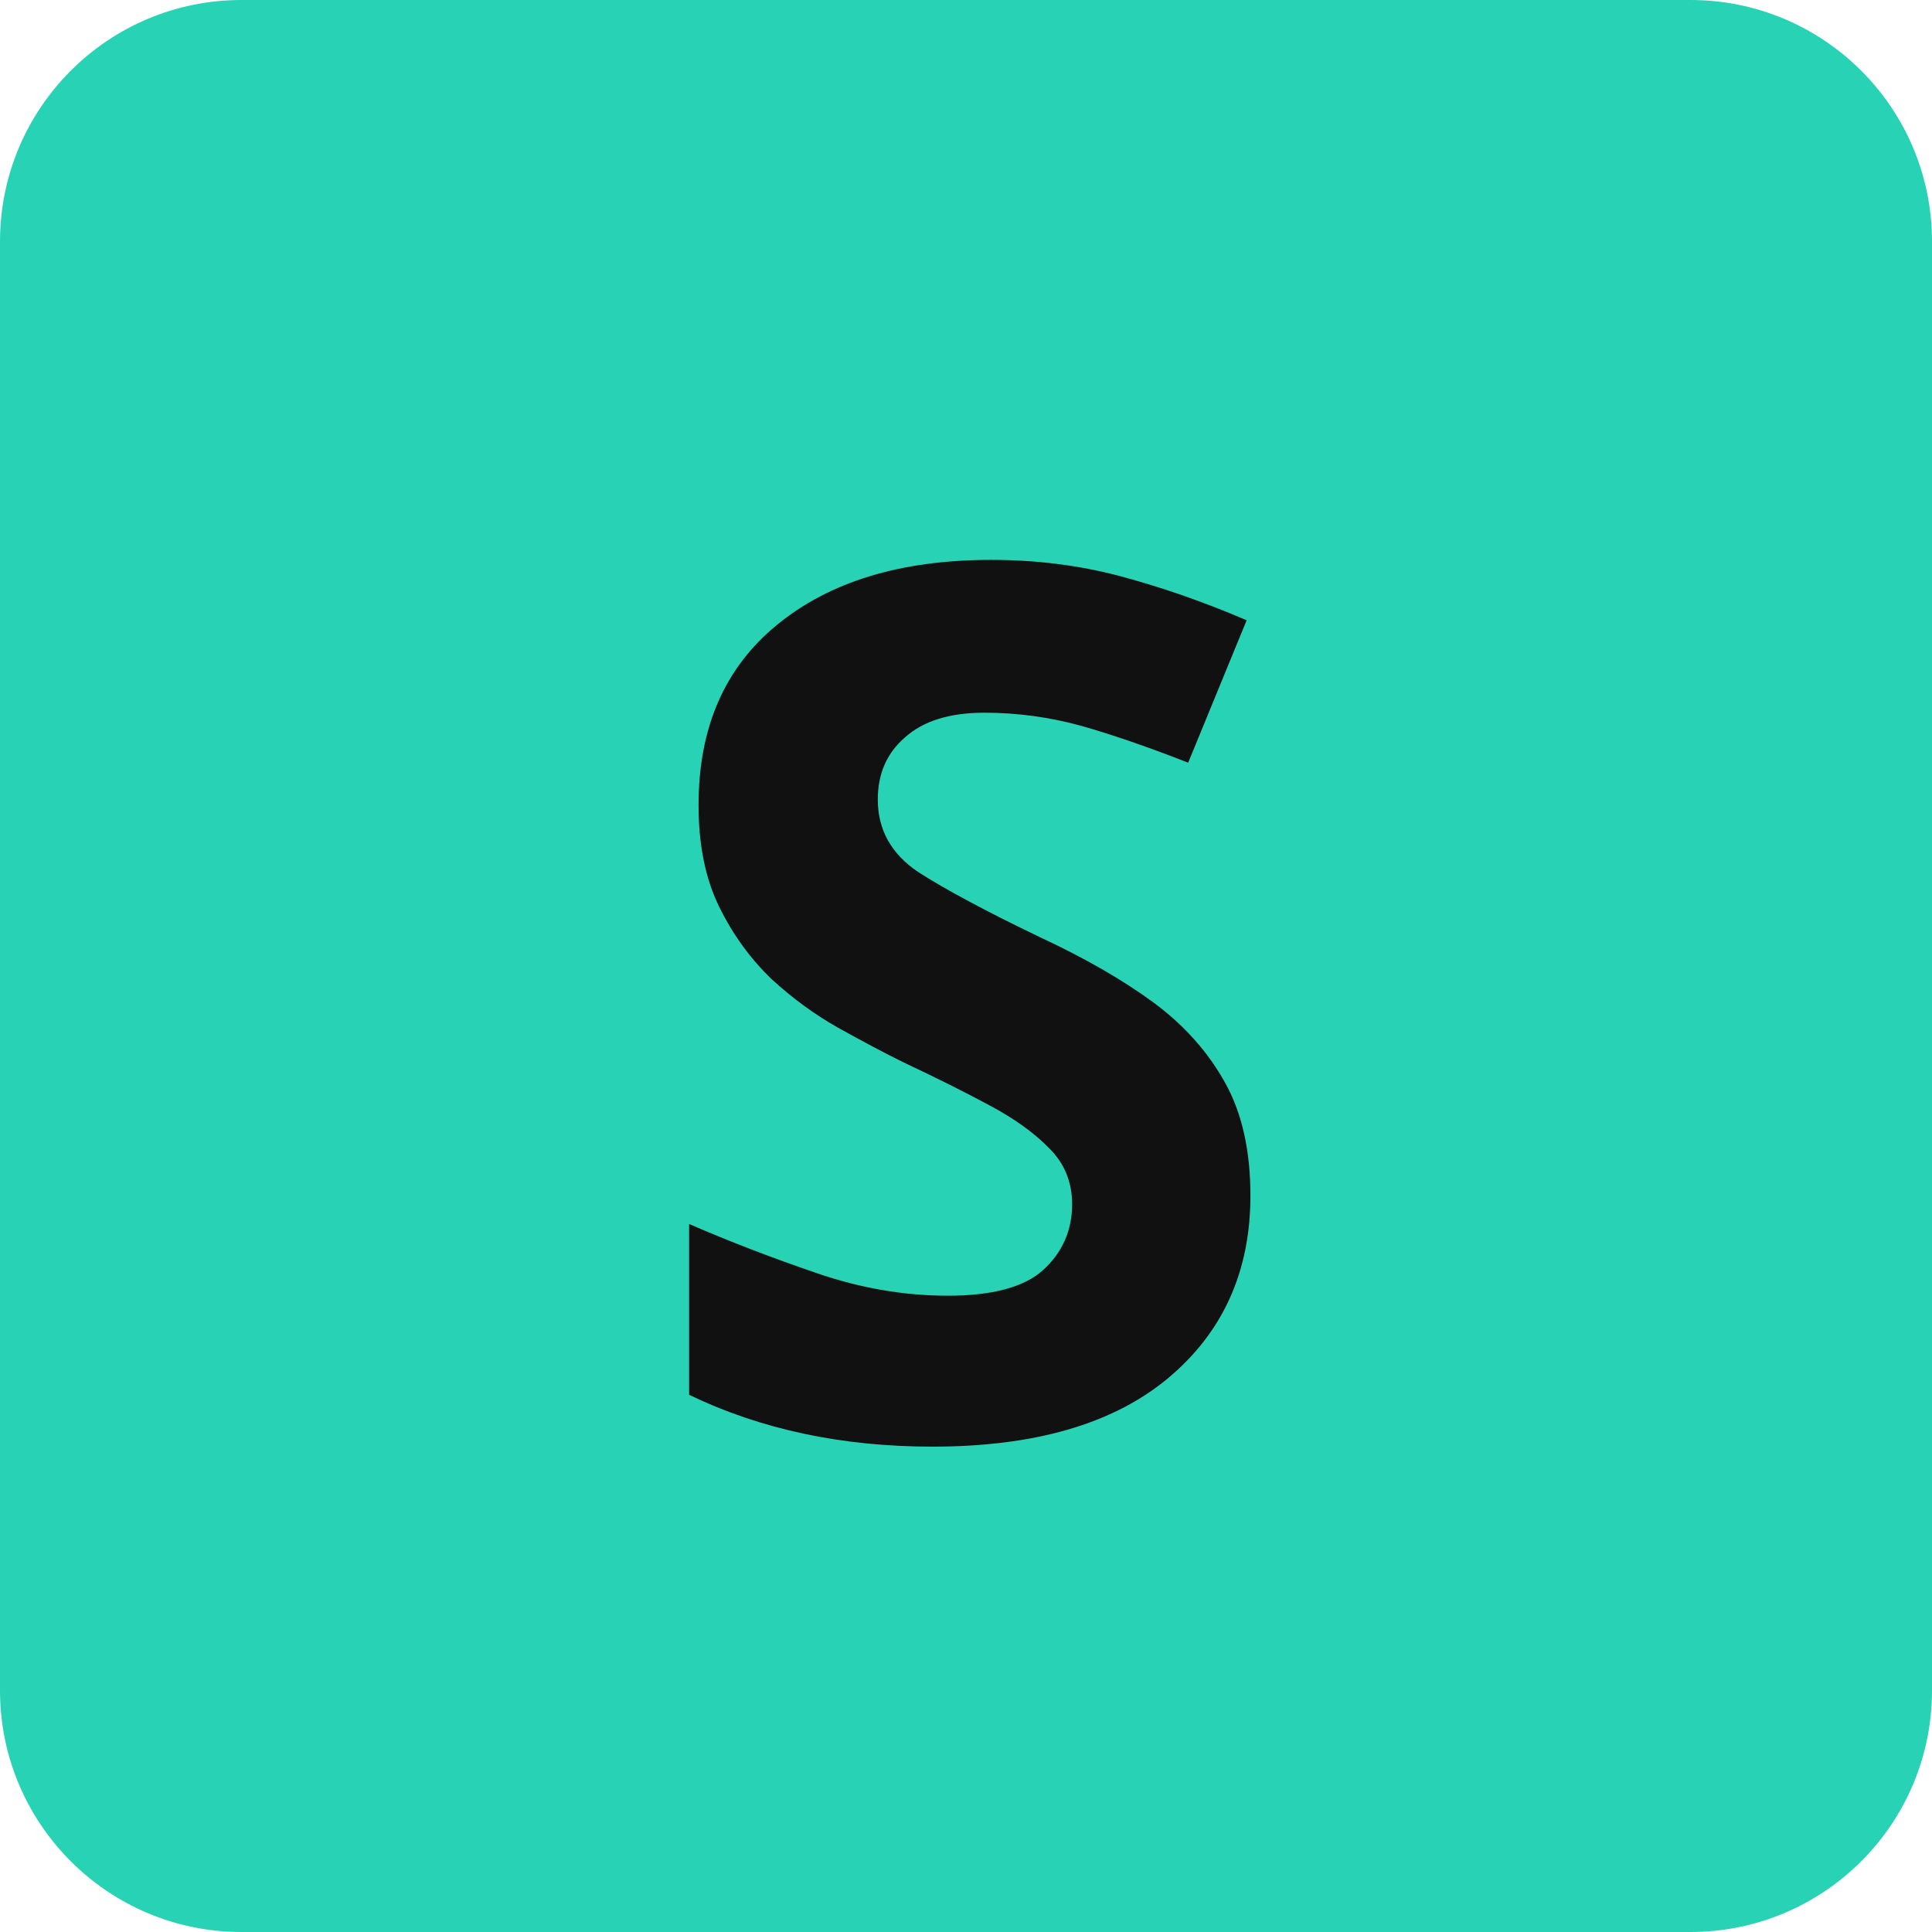
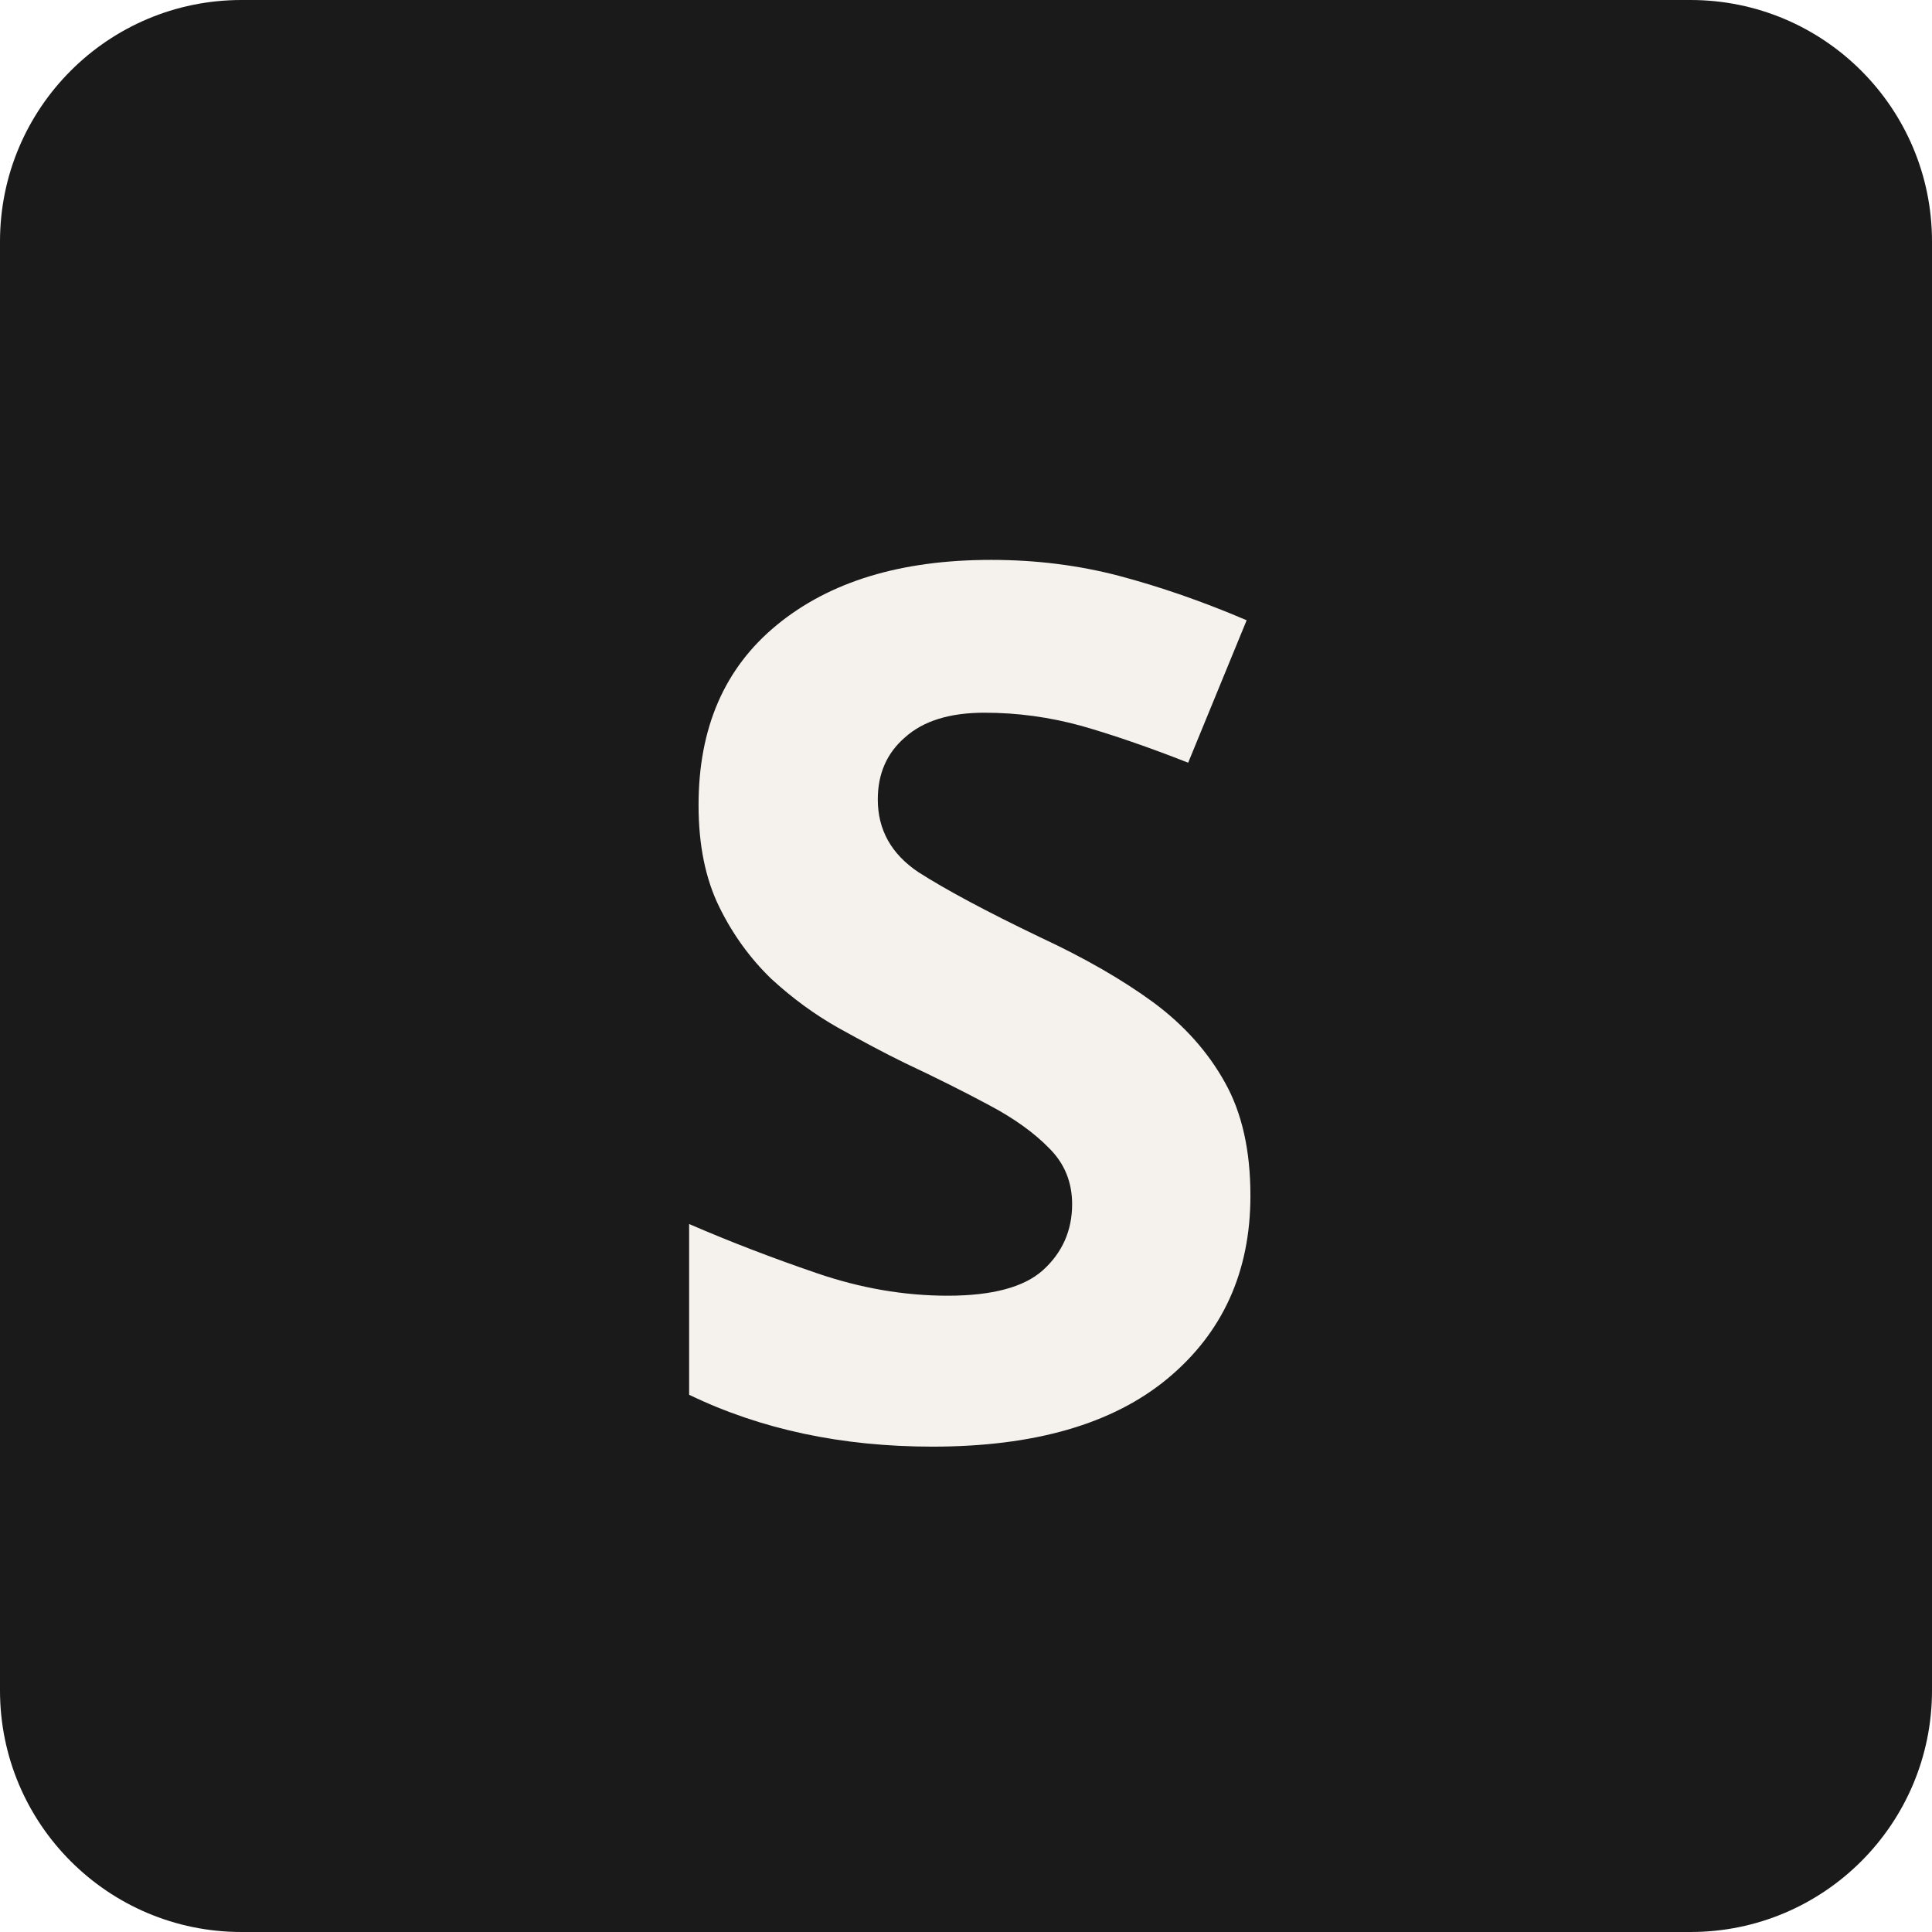
<svg xmlns="http://www.w3.org/2000/svg" viewBox="0 0 32 32">
-   <rect width="32" height="32" rx="4" fill="#27D3B4" />
-   <text x="50%" y="50%" dominant-baseline="central" text-anchor="middle" font-family="Raleway, sans-serif" font-weight="700" font-size="20" fill="#111">S</text>
+   <rect width="32" height="32" rx="4" fill="#1a1a1a" />
+   <text x="50%" y="50%" dominant-baseline="central" text-anchor="middle" font-family="Raleway, sans-serif" font-weight="700" font-size="20" fill="#f5f2ee">S</text>
</svg>
